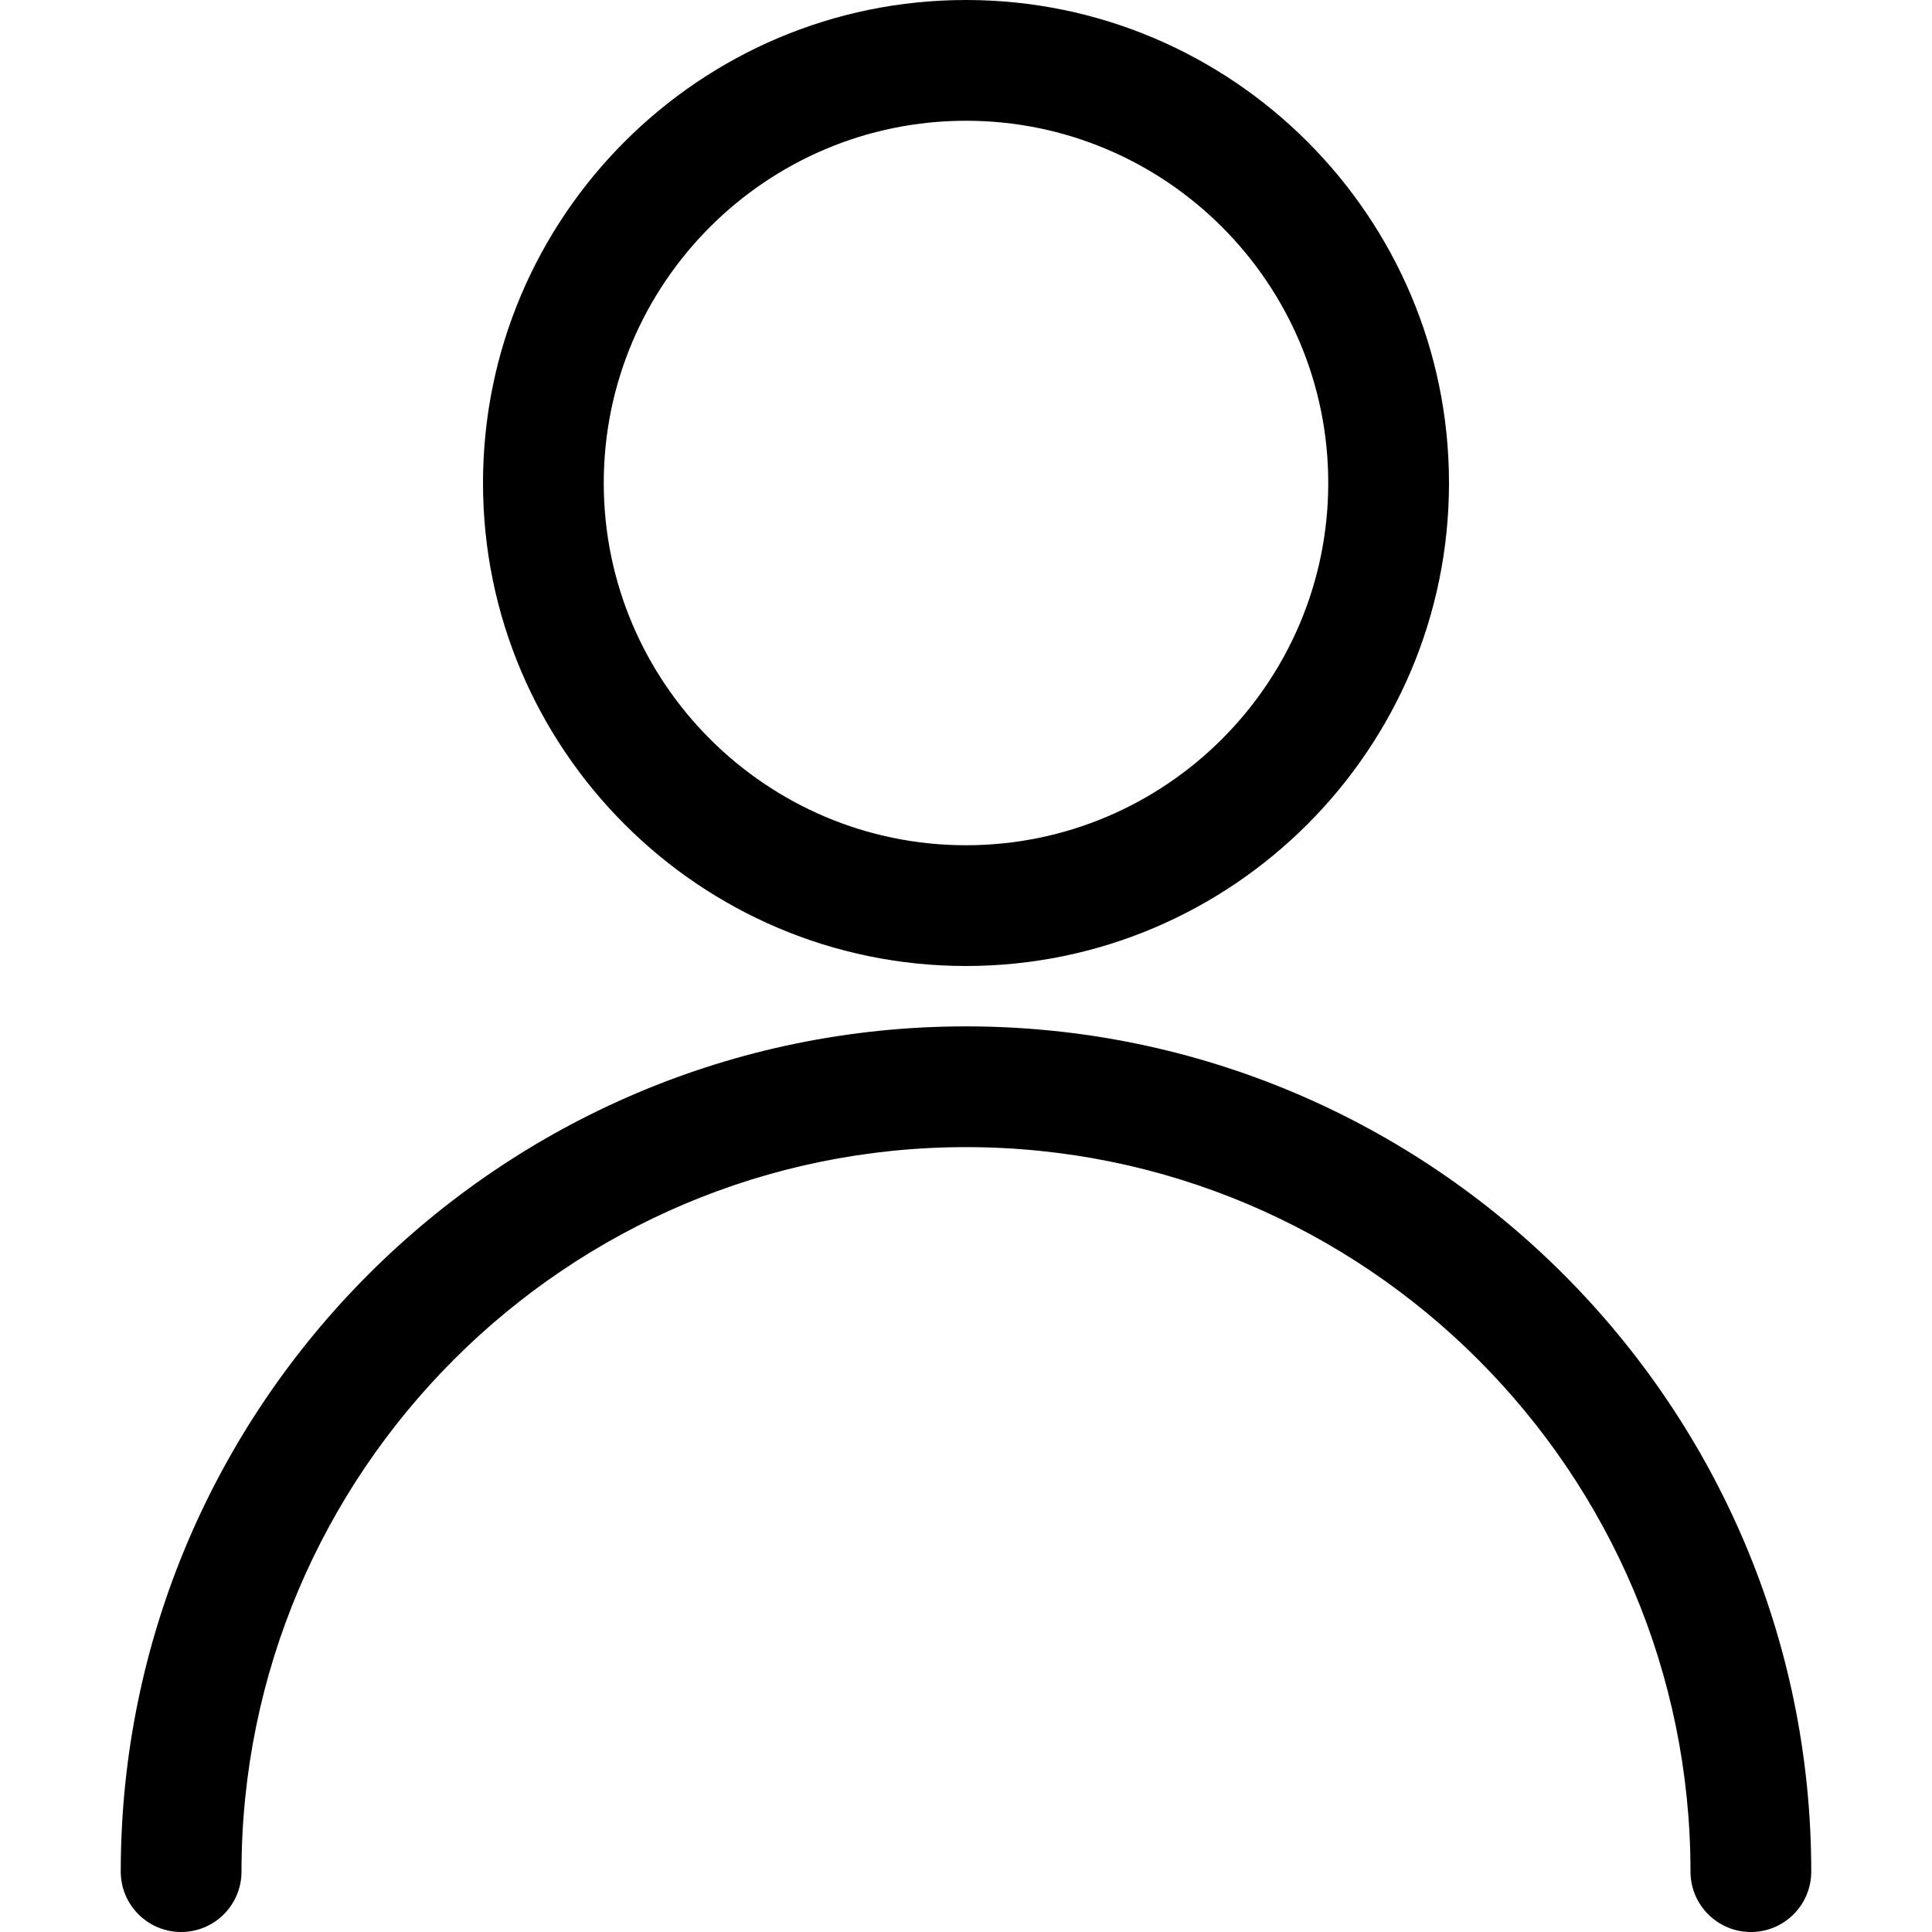
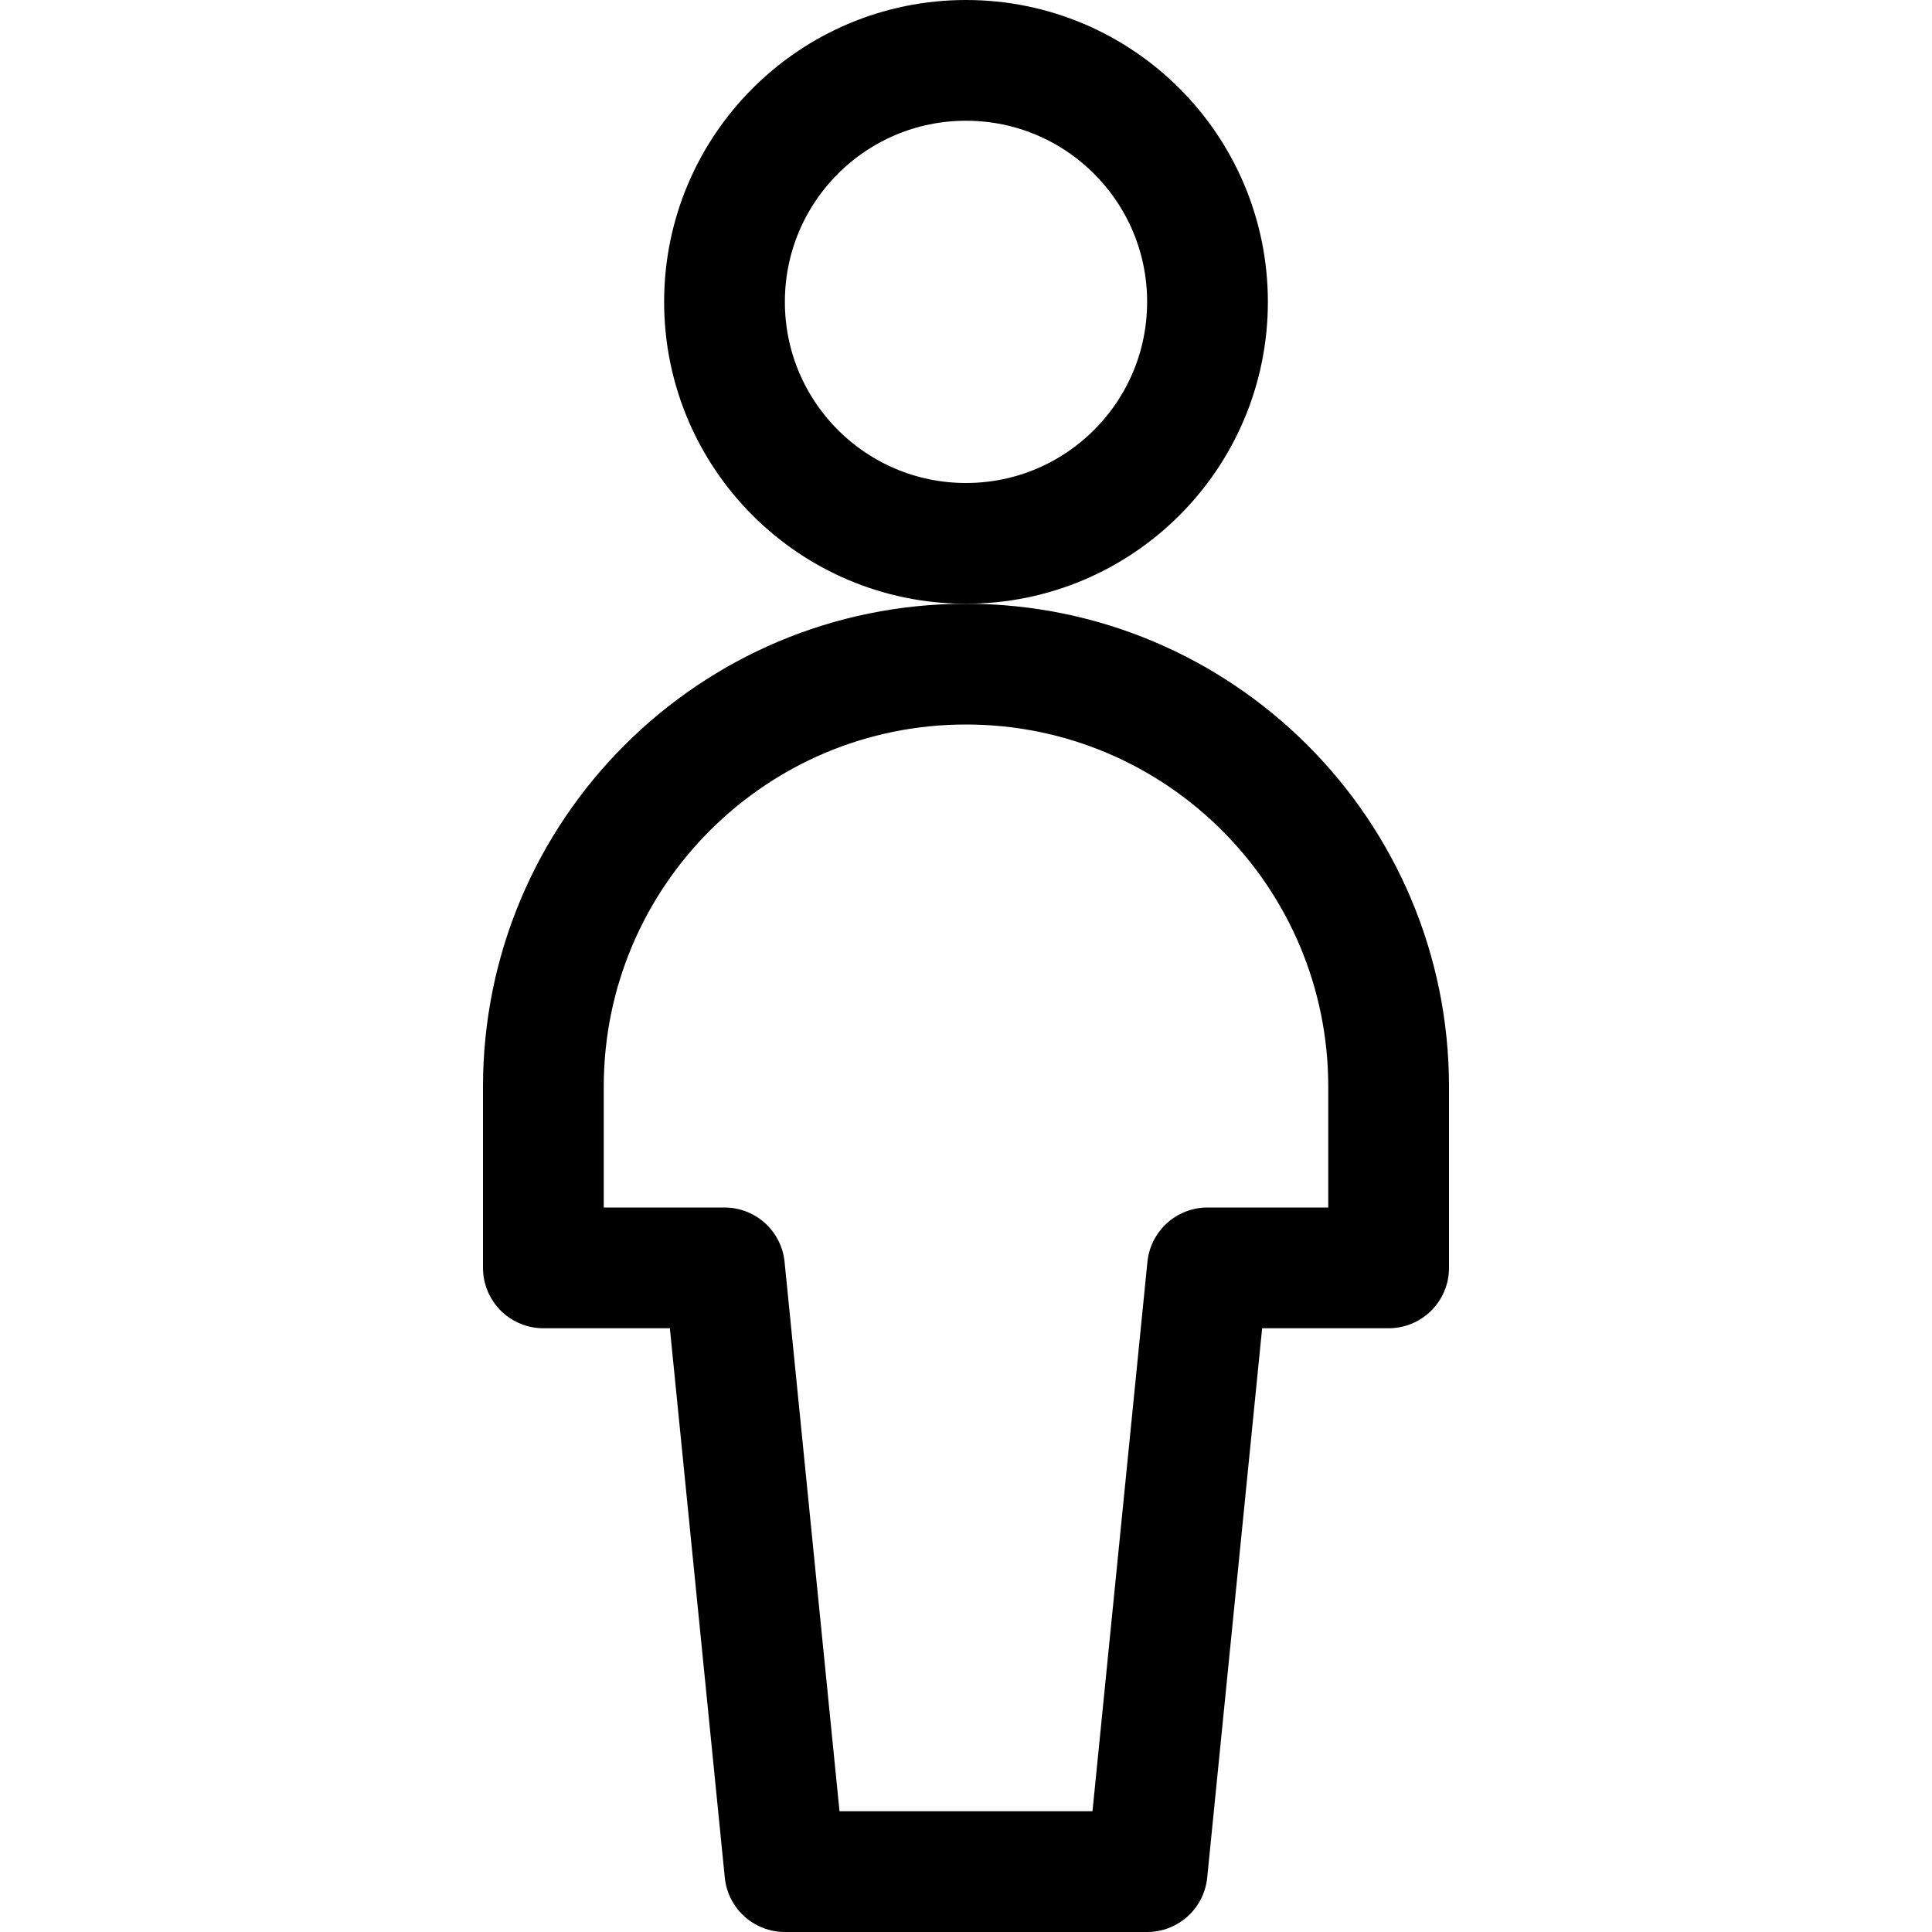
- <svg xmlns="http://www.w3.org/2000/svg" version="1.1" id="Regular" x="0px" y="0px" viewBox="0 0 24 24" style="enable-background:new 0 0 24 24;" xml:space="preserve">
-   <g>
-     <path d="M12,12c-3.308,0-6-2.692-6-6s2.692-6,6-6s6,2.692,6,6S15.308,12,12,12z M12,1.5C9.519,1.5,7.5,3.519,7.5,6   s2.019,4.5,4.5,4.5c2.481,0,4.5-2.019,4.5-4.5S14.481,1.5,12,1.5z" />
-     <path d="M21.75,24C21.336,24,21,23.664,21,23.25c0-4.963-4.037-9-9-9s-9,4.037-9,9C3,23.664,2.664,24,2.25,24S1.5,23.664,1.5,23.25   c0-5.79,4.71-10.5,10.5-10.5c5.79,0,10.5,4.71,10.5,10.5C22.5,23.664,22.164,24,21.75,24z" />
-   </g>
+ <svg xmlns="http://www.w3.org/2000/svg" id="Regular" viewBox="0 0 24 24">
+   <defs>
+     <style>.cls-1{fill:none;stroke:currentColor;stroke-linecap:round;stroke-linejoin:round;stroke-width:1.5px;}</style>
+   </defs>
+   <circle class="cls-1" cx="12" cy="3.75" r="3" />
+   <path class="cls-1" d="M17.25,13.5a5.25,5.25,0,0,0-10.5,0v2.25H9l.75,7.5h4.5l.75-7.5h2.25Z" />
</svg>
